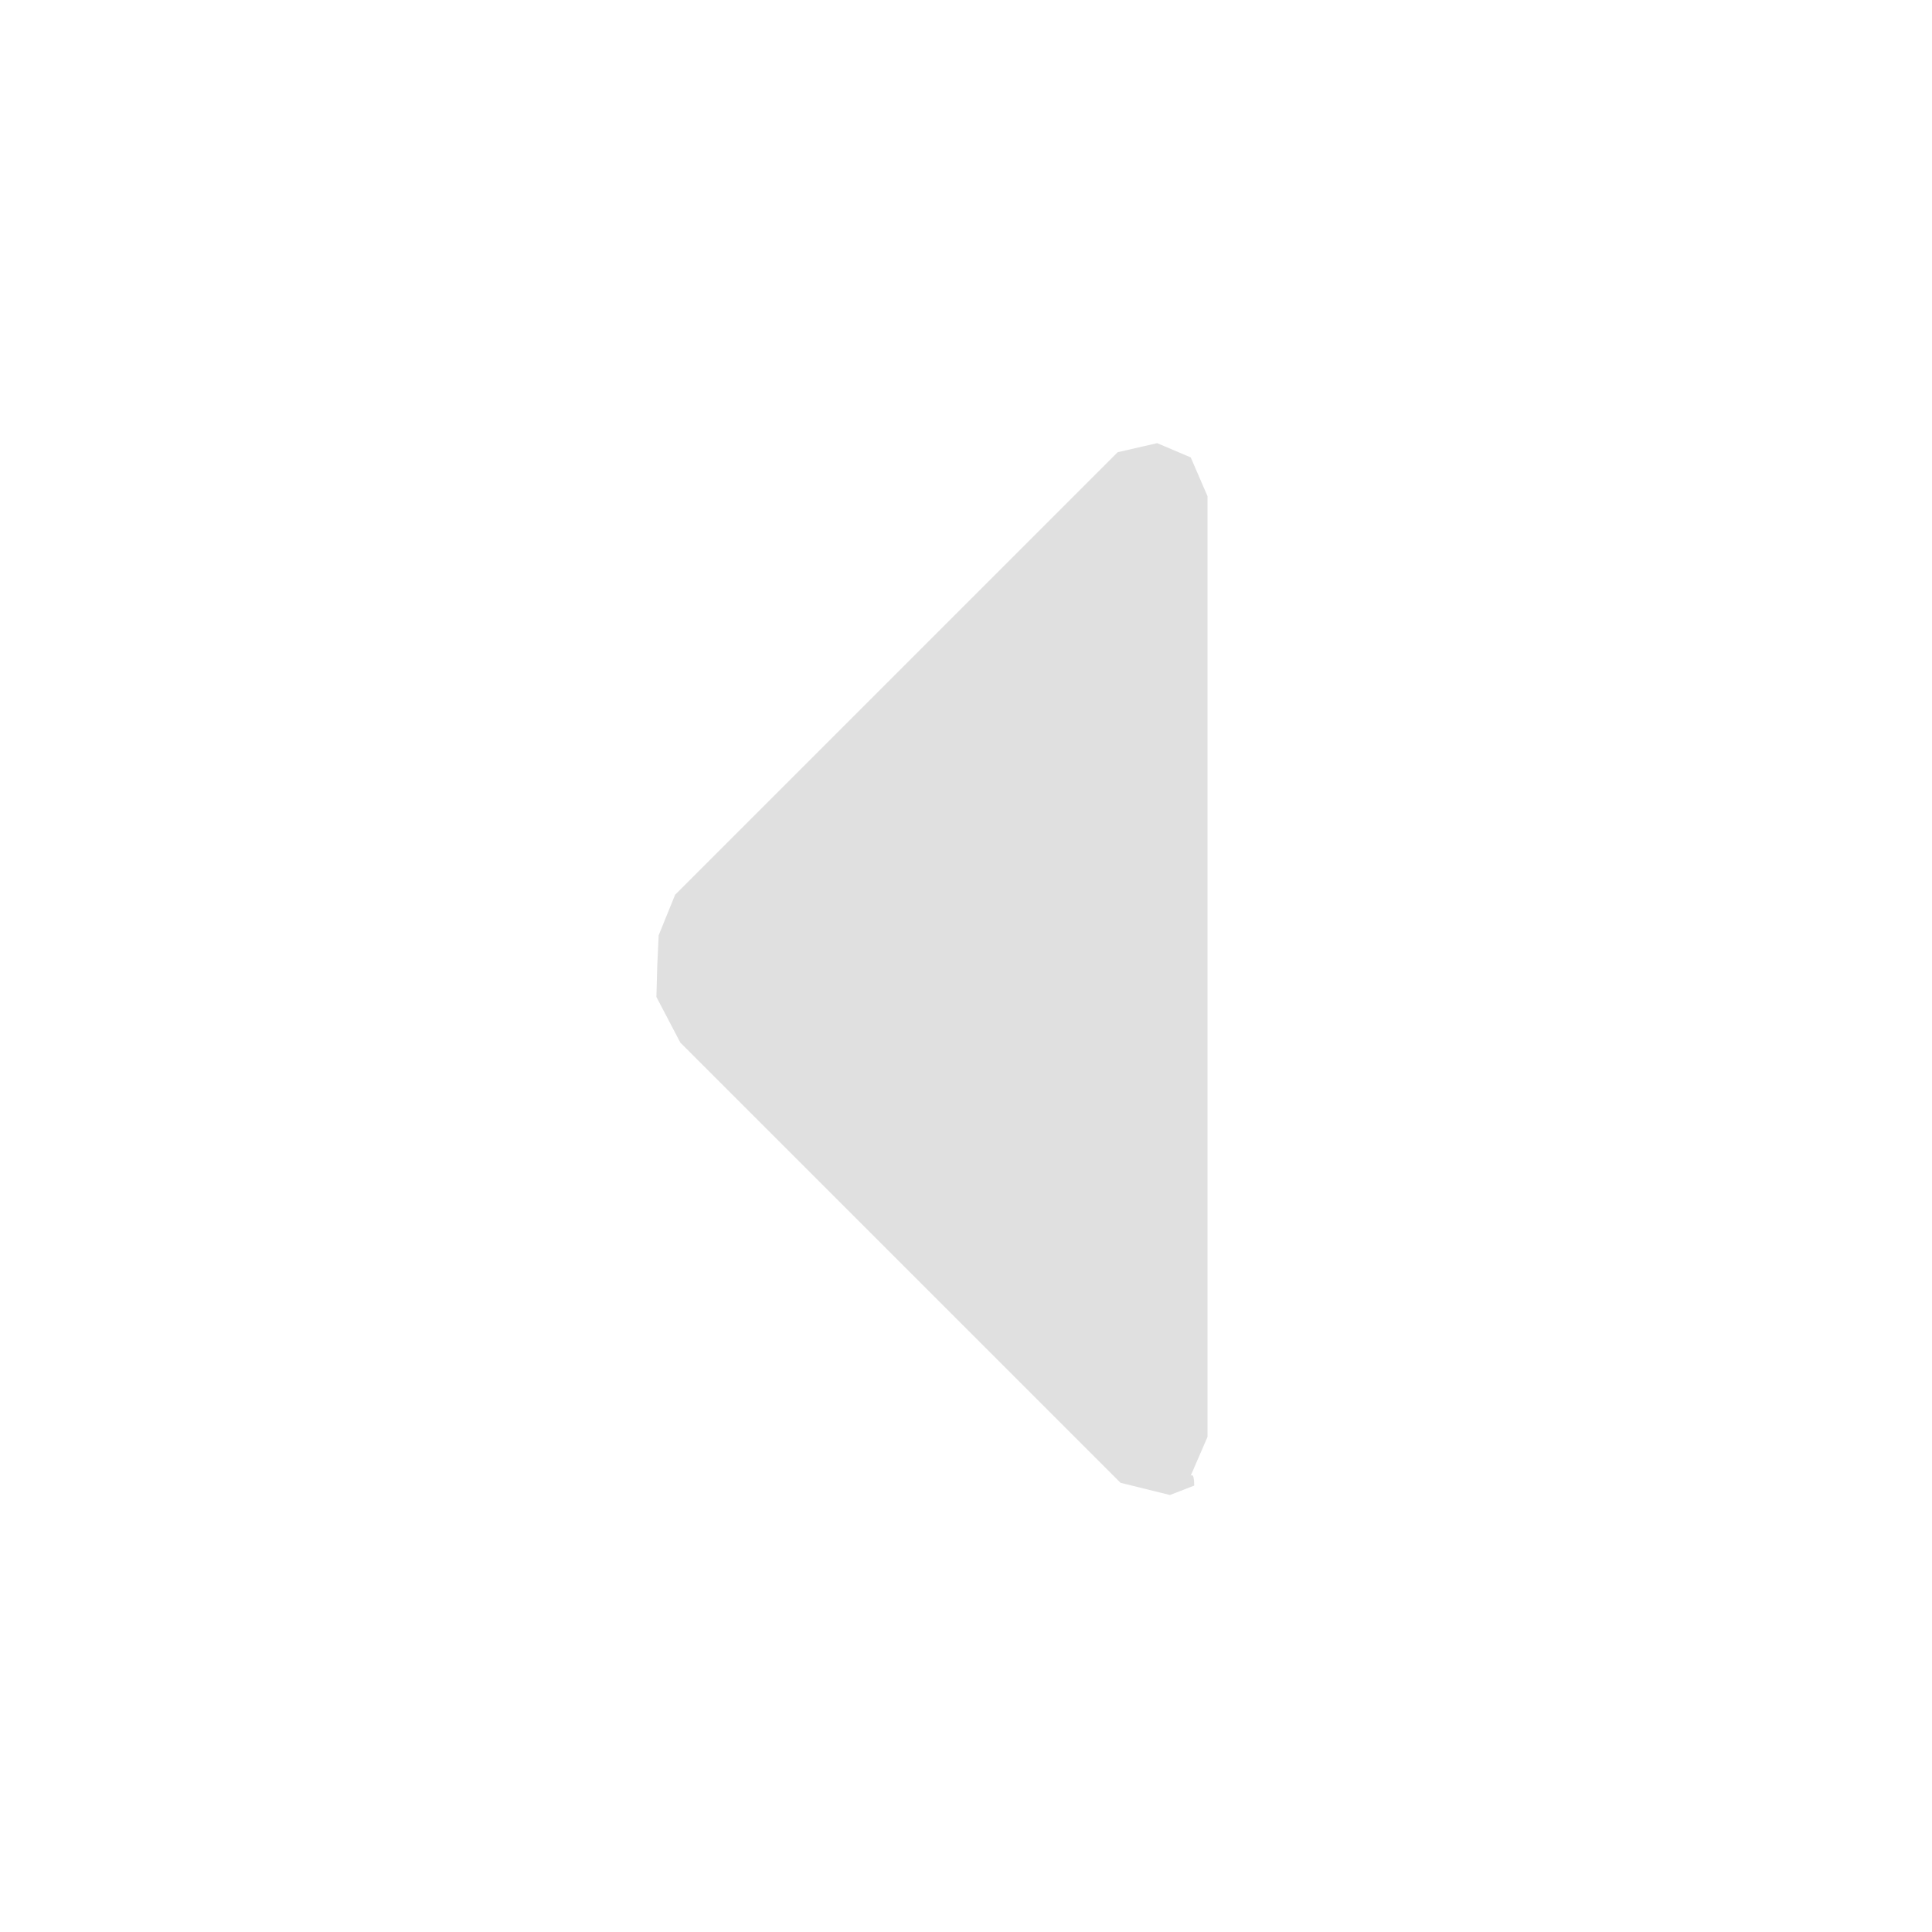
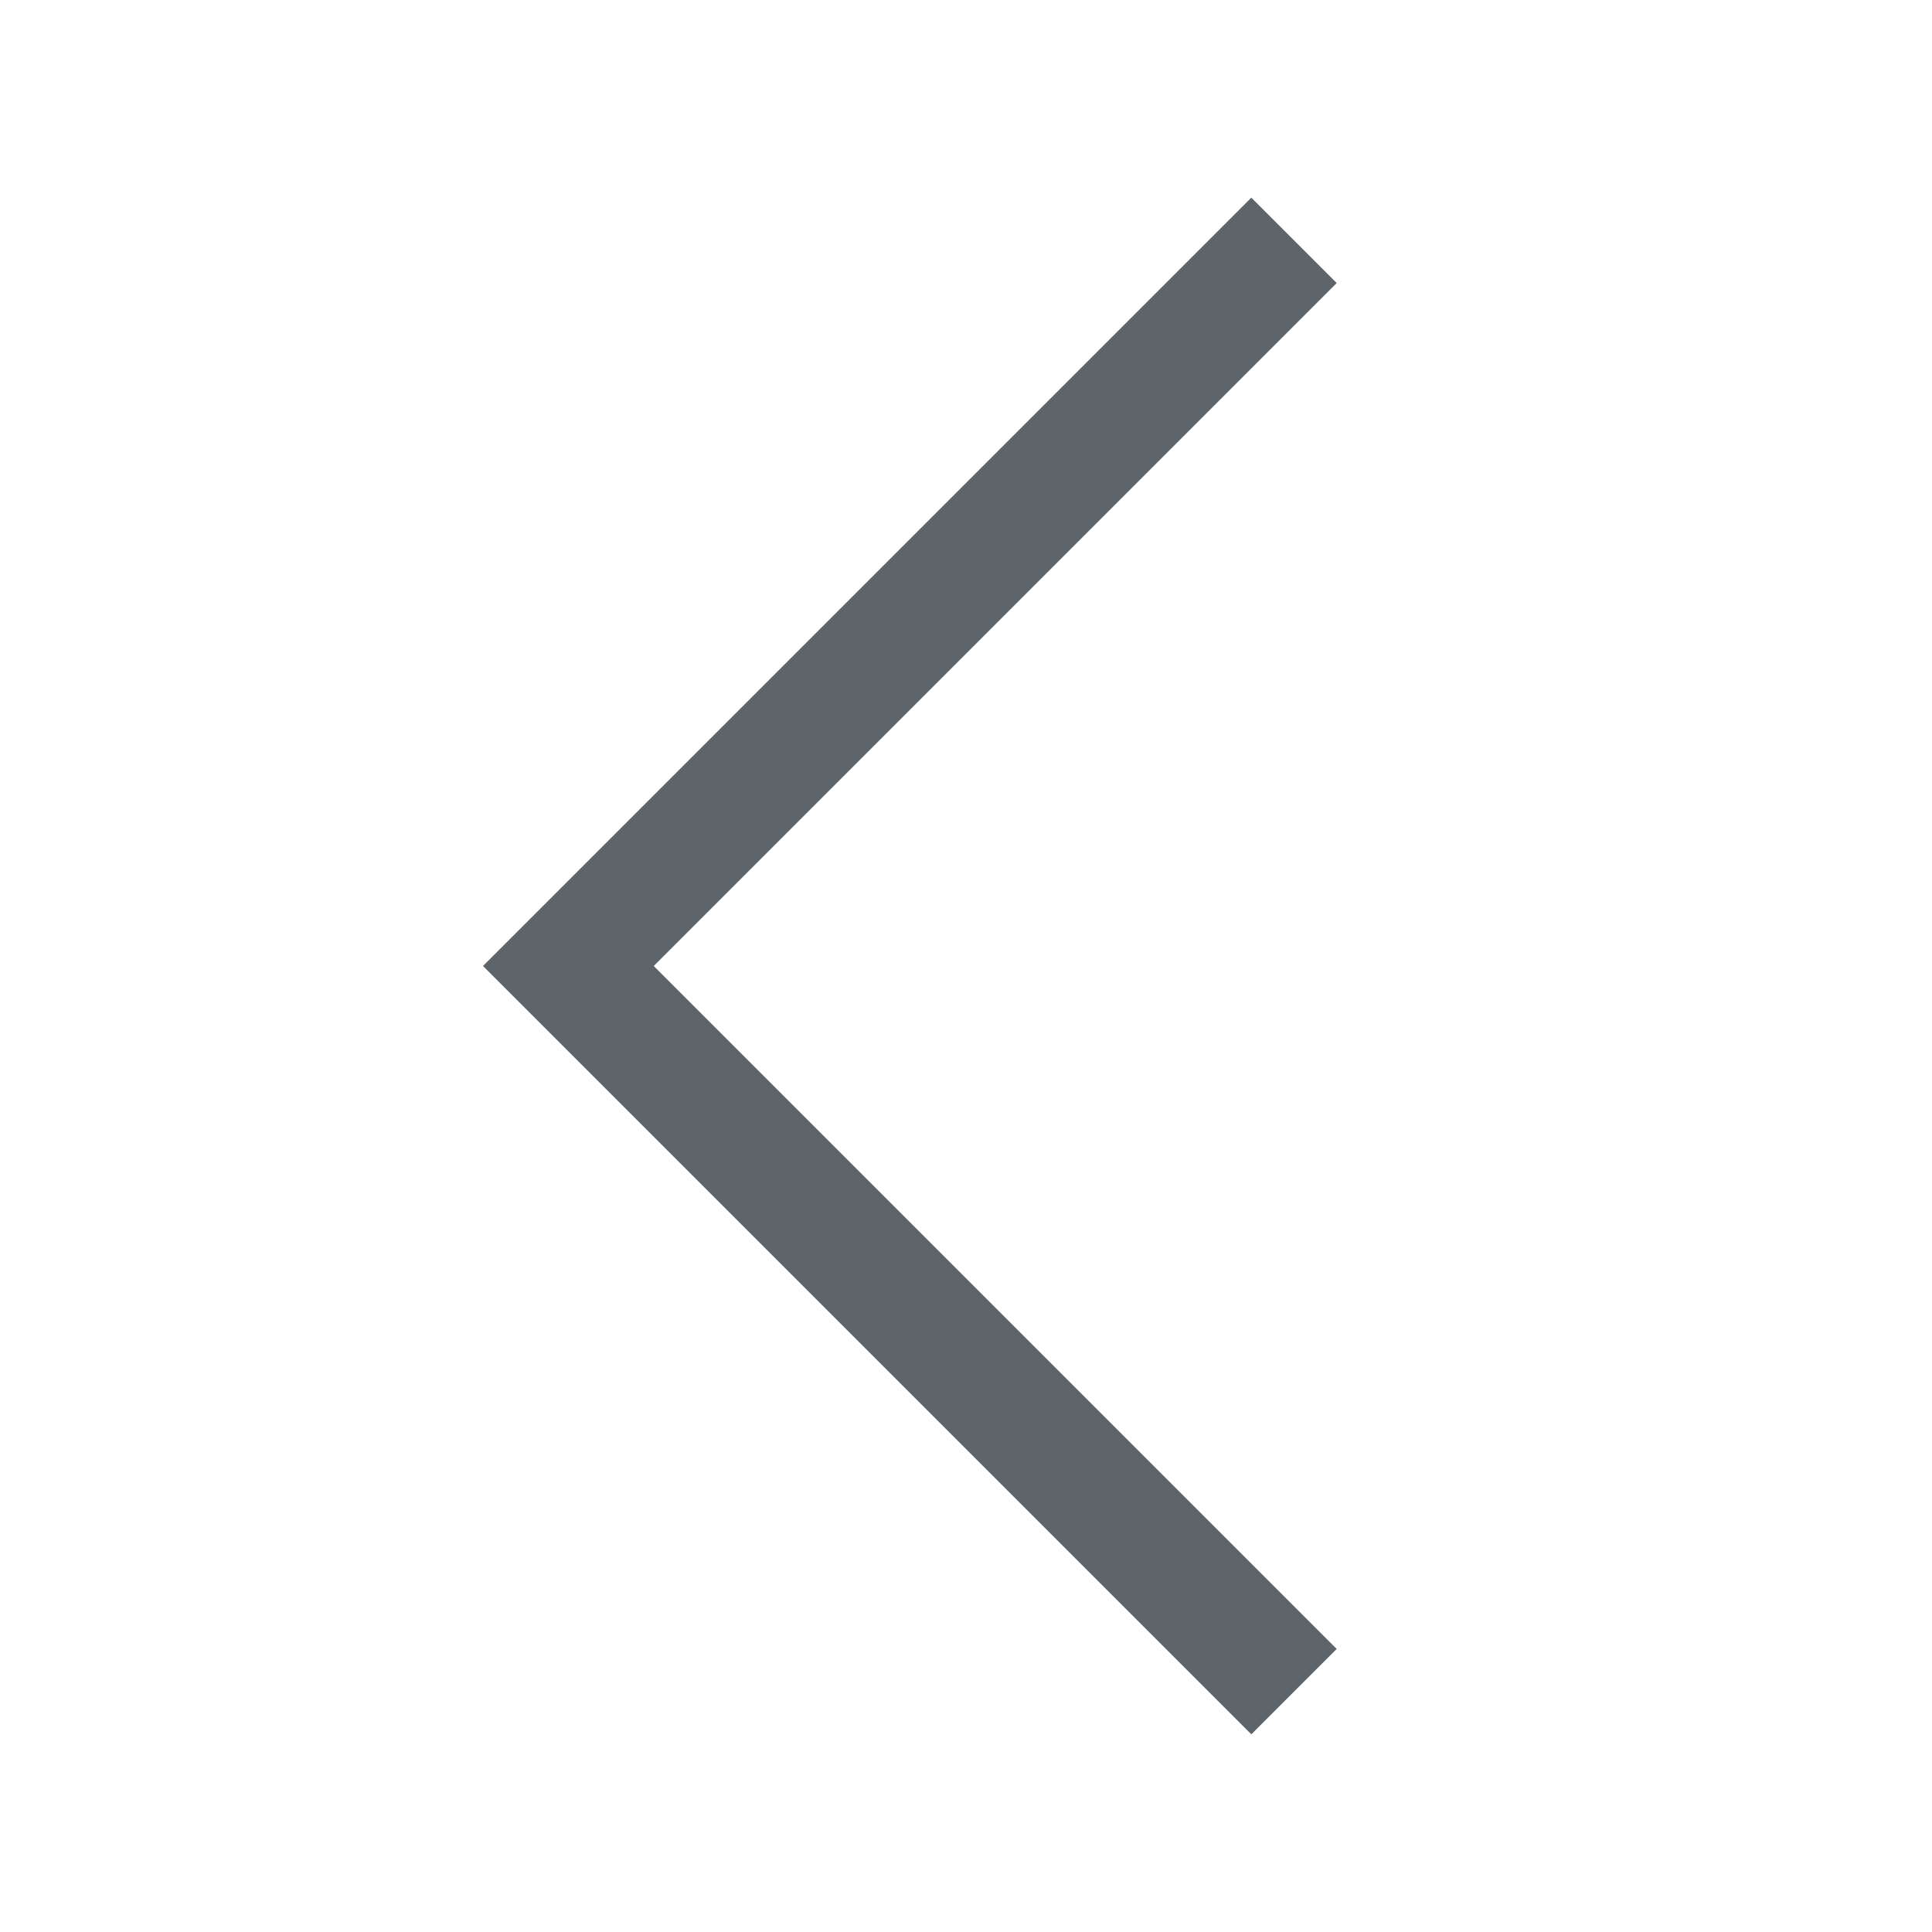
- <svg xmlns="http://www.w3.org/2000/svg" width="16" height="16" viewBox="0 0 16 16" fill="#cccccc" fill-opacity=".6" version="1.1" id="svg4">
-   <defs id="defs8" />
-   <path d="M 9.861,3.788 10,4.109 v 0 7.791 L 9.874,12.191 c -0.101,0.233 0.016,-0.127 0.016,0.112 v 0 l -0.201,0.078 v 0 L 9.28,12.28 5.634,8.634 v 0 L 5.436,8.256 5.443,8 5.455,7.745 v 0 l 0.136,-0.335 3.665,-3.665 v 0 l 0.327,-0.075 z" id="path2" />
+ <svg xmlns="http://www.w3.org/2000/svg" width="16" height="16" version="1.1" viewBox="0 0 16 16">
+   <path class="ColorScheme-Text" d="m10.363 1.637-6.363 6.363 6.363 6.363 0.707-0.707-5.656-5.656 5.656-5.656-0.707-0.707z" color="#5d656b" fill="currentColor" />
</svg>
